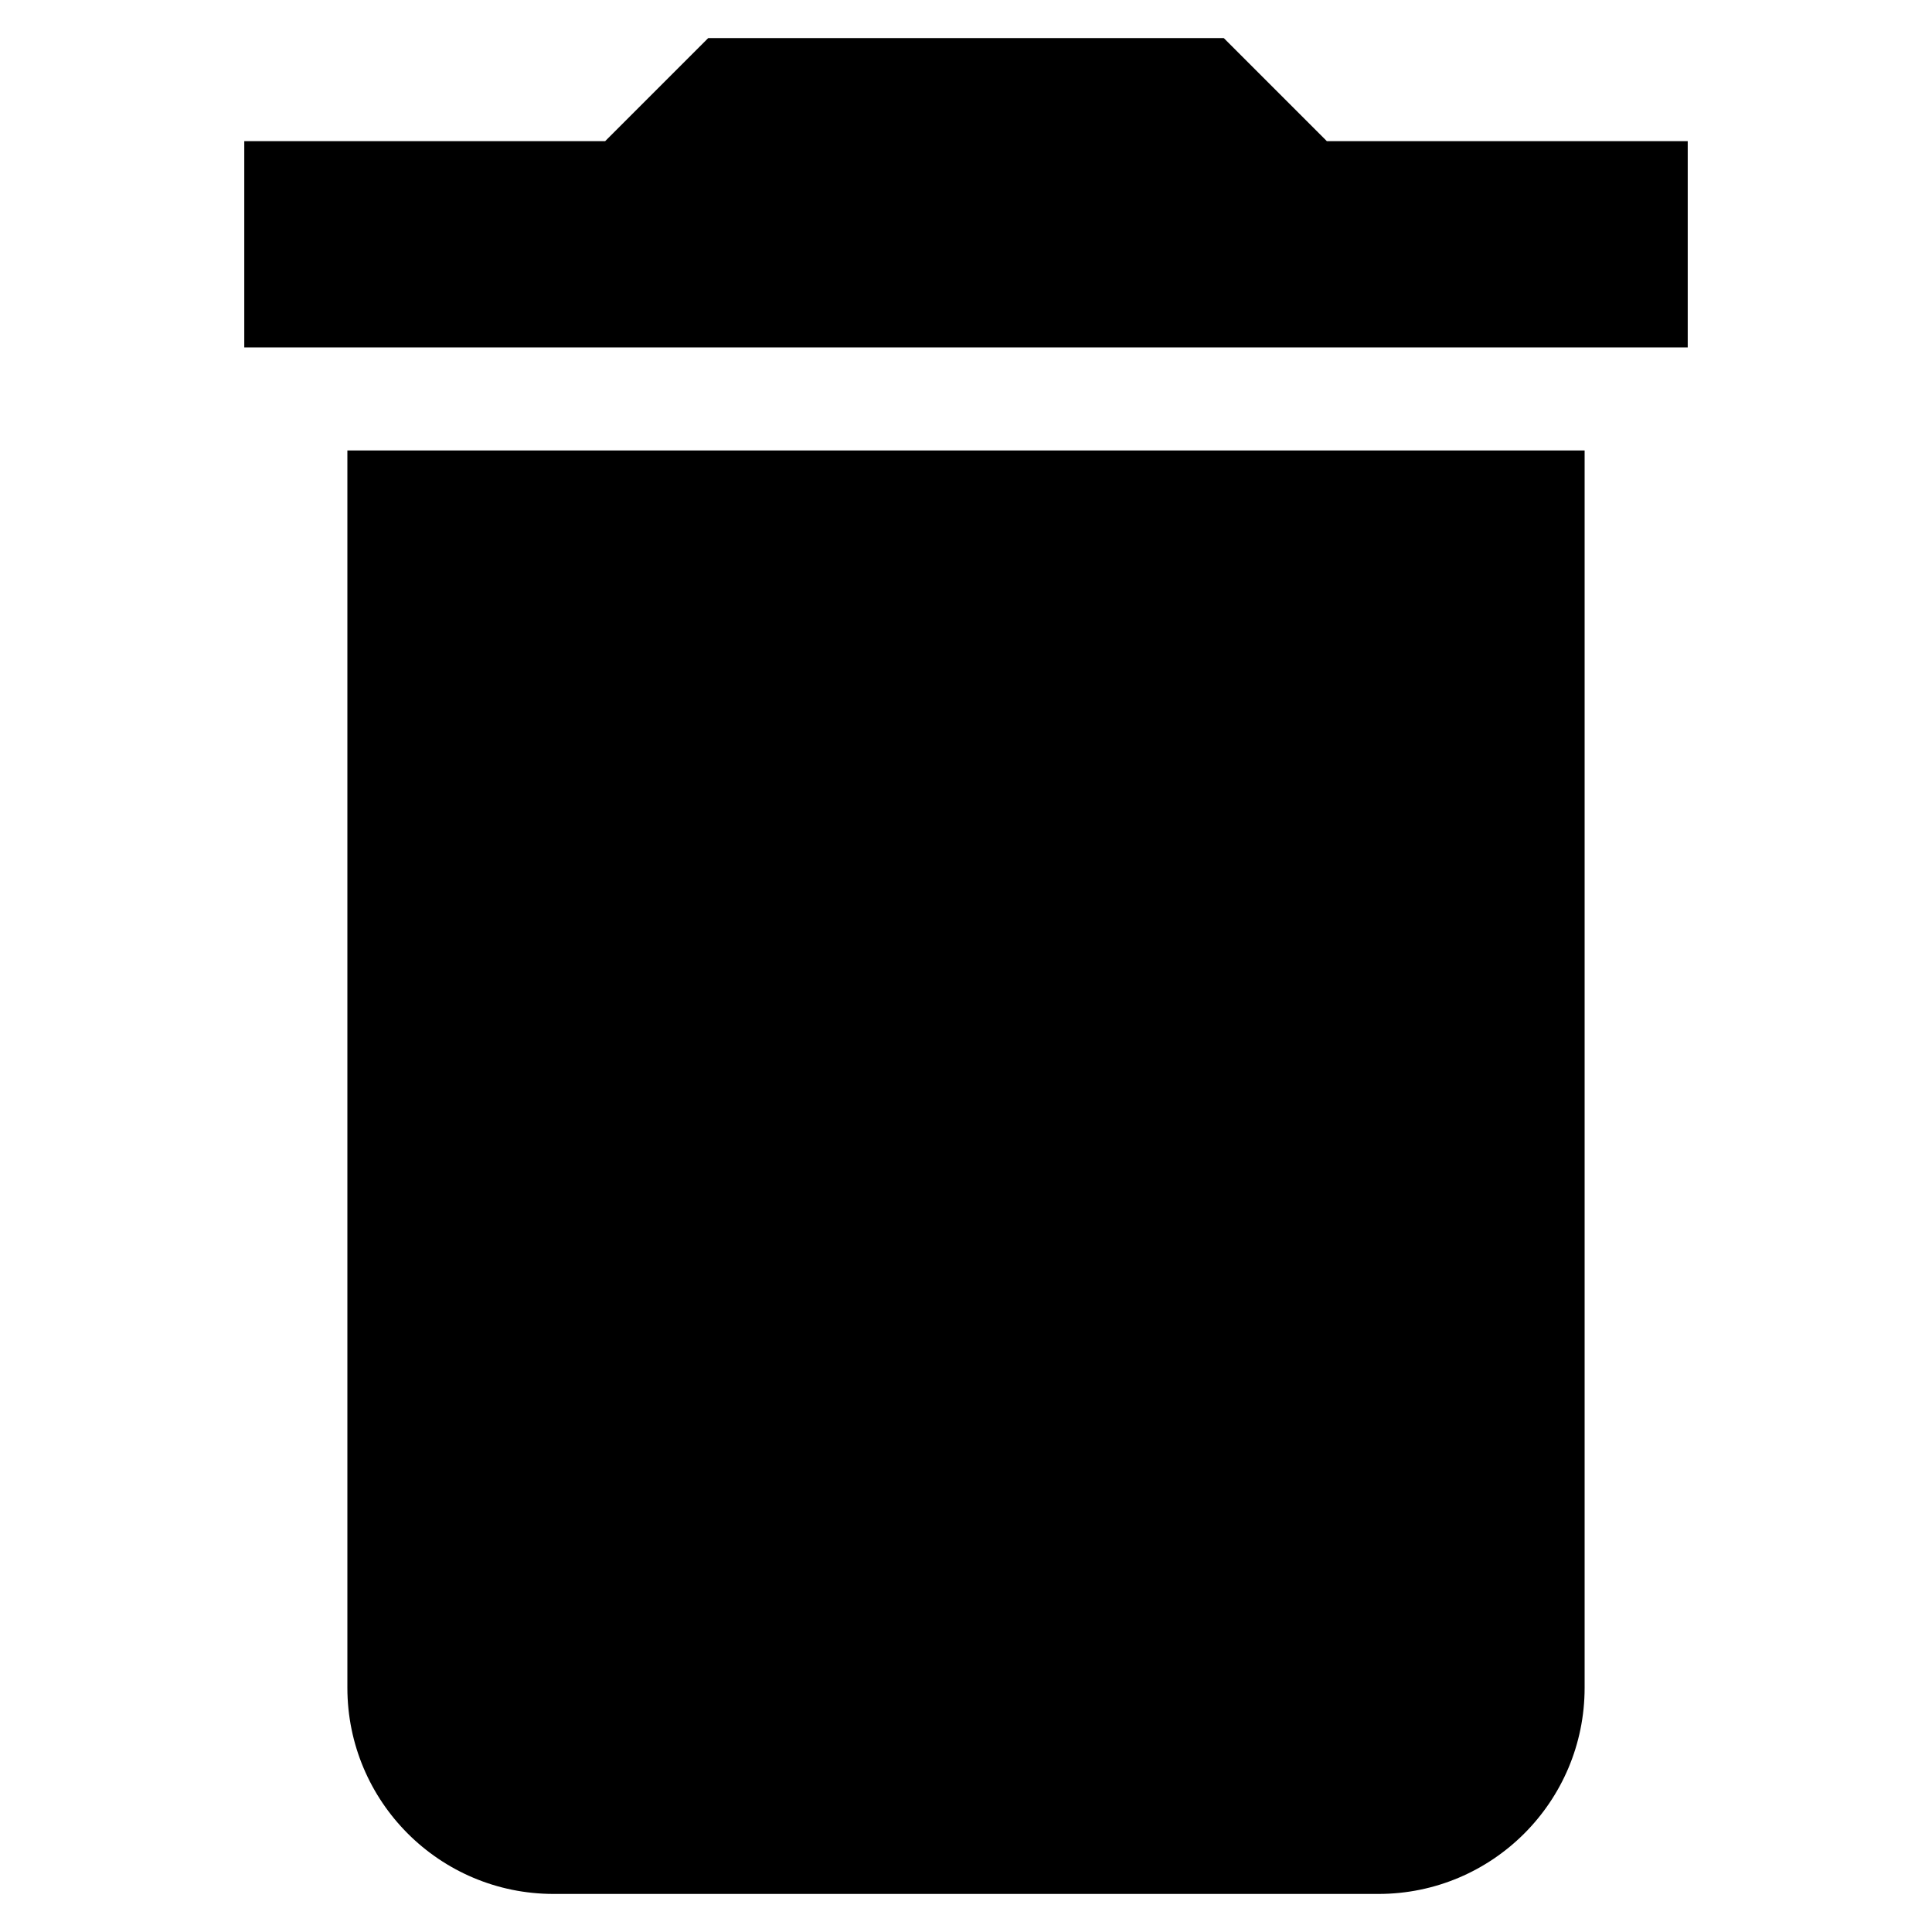
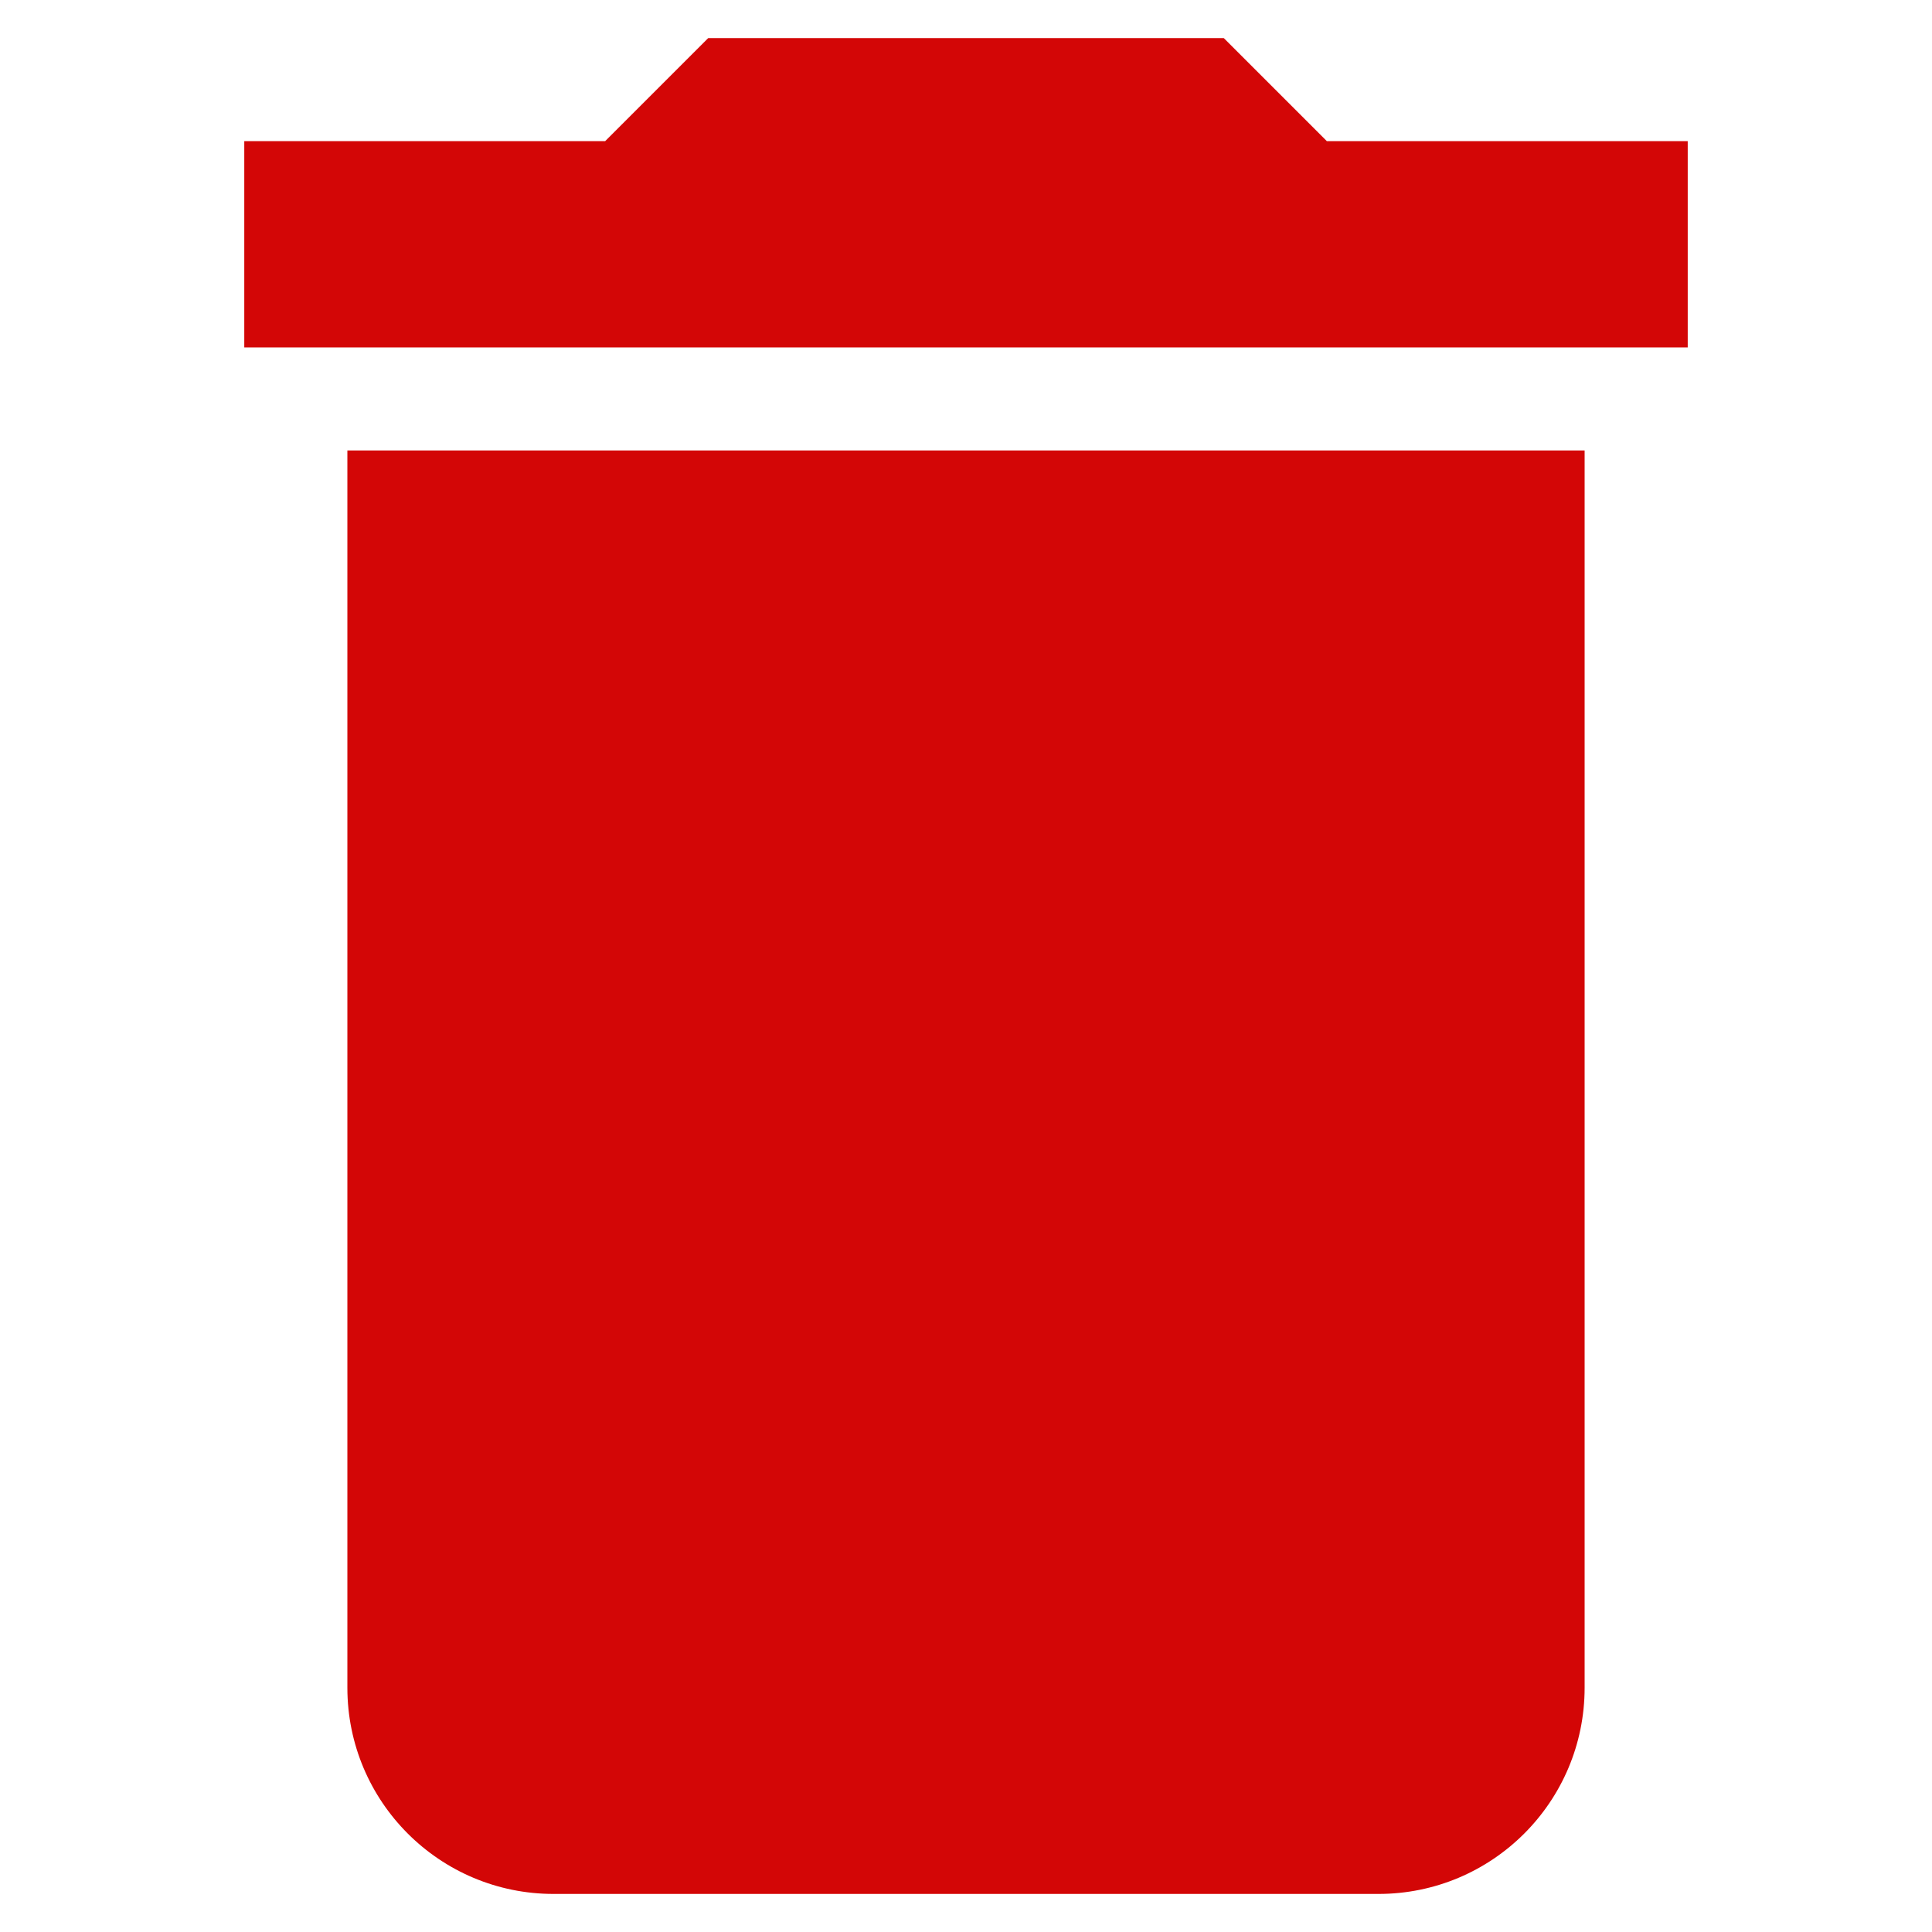
<svg xmlns="http://www.w3.org/2000/svg" version="1.1" id="Capa_1" x="0px" y="0px" viewBox="0 0 384 384" style="enable-background:new 0 0 384 384;" xml:space="preserve" width="512px" height="512px">
  <g transform="matrix(0.960596 0 0 0.960596 7.56556 7.56556)">
    <g>
      <g>
        <g>
-           <path d="M64,341.333C64,364.907,83.093,384,106.667,384h170.667C300.907,384,320,364.907,320,341.333v-256H64V341.333z" data-original="#000000" class="active-path" fill="#000000" />
-           <polygon points="266.667,21.333 245.333,0 138.667,0 117.333,21.333 42.667,21.333 42.667,64 341.333,64 341.333,21.333    " data-original="#000000" class="active-path" fill="#000000" />
+           <path d="M64,341.333C64,364.907,83.093,384,106.667,384h170.667C300.907,384,320,364.907,320,341.333v-256H64V341.333z" data-original="#000000" class="active-path" fill="#d30606" />
+           <polygon points="266.667,21.333 245.333,0 138.667,0 117.333,21.333 42.667,21.333 42.667,64 341.333,64 341.333,21.333    " data-original="#000000" class="active-path" fill="#d30606" />
        </g>
      </g>
    </g>
  </g>
</svg>
